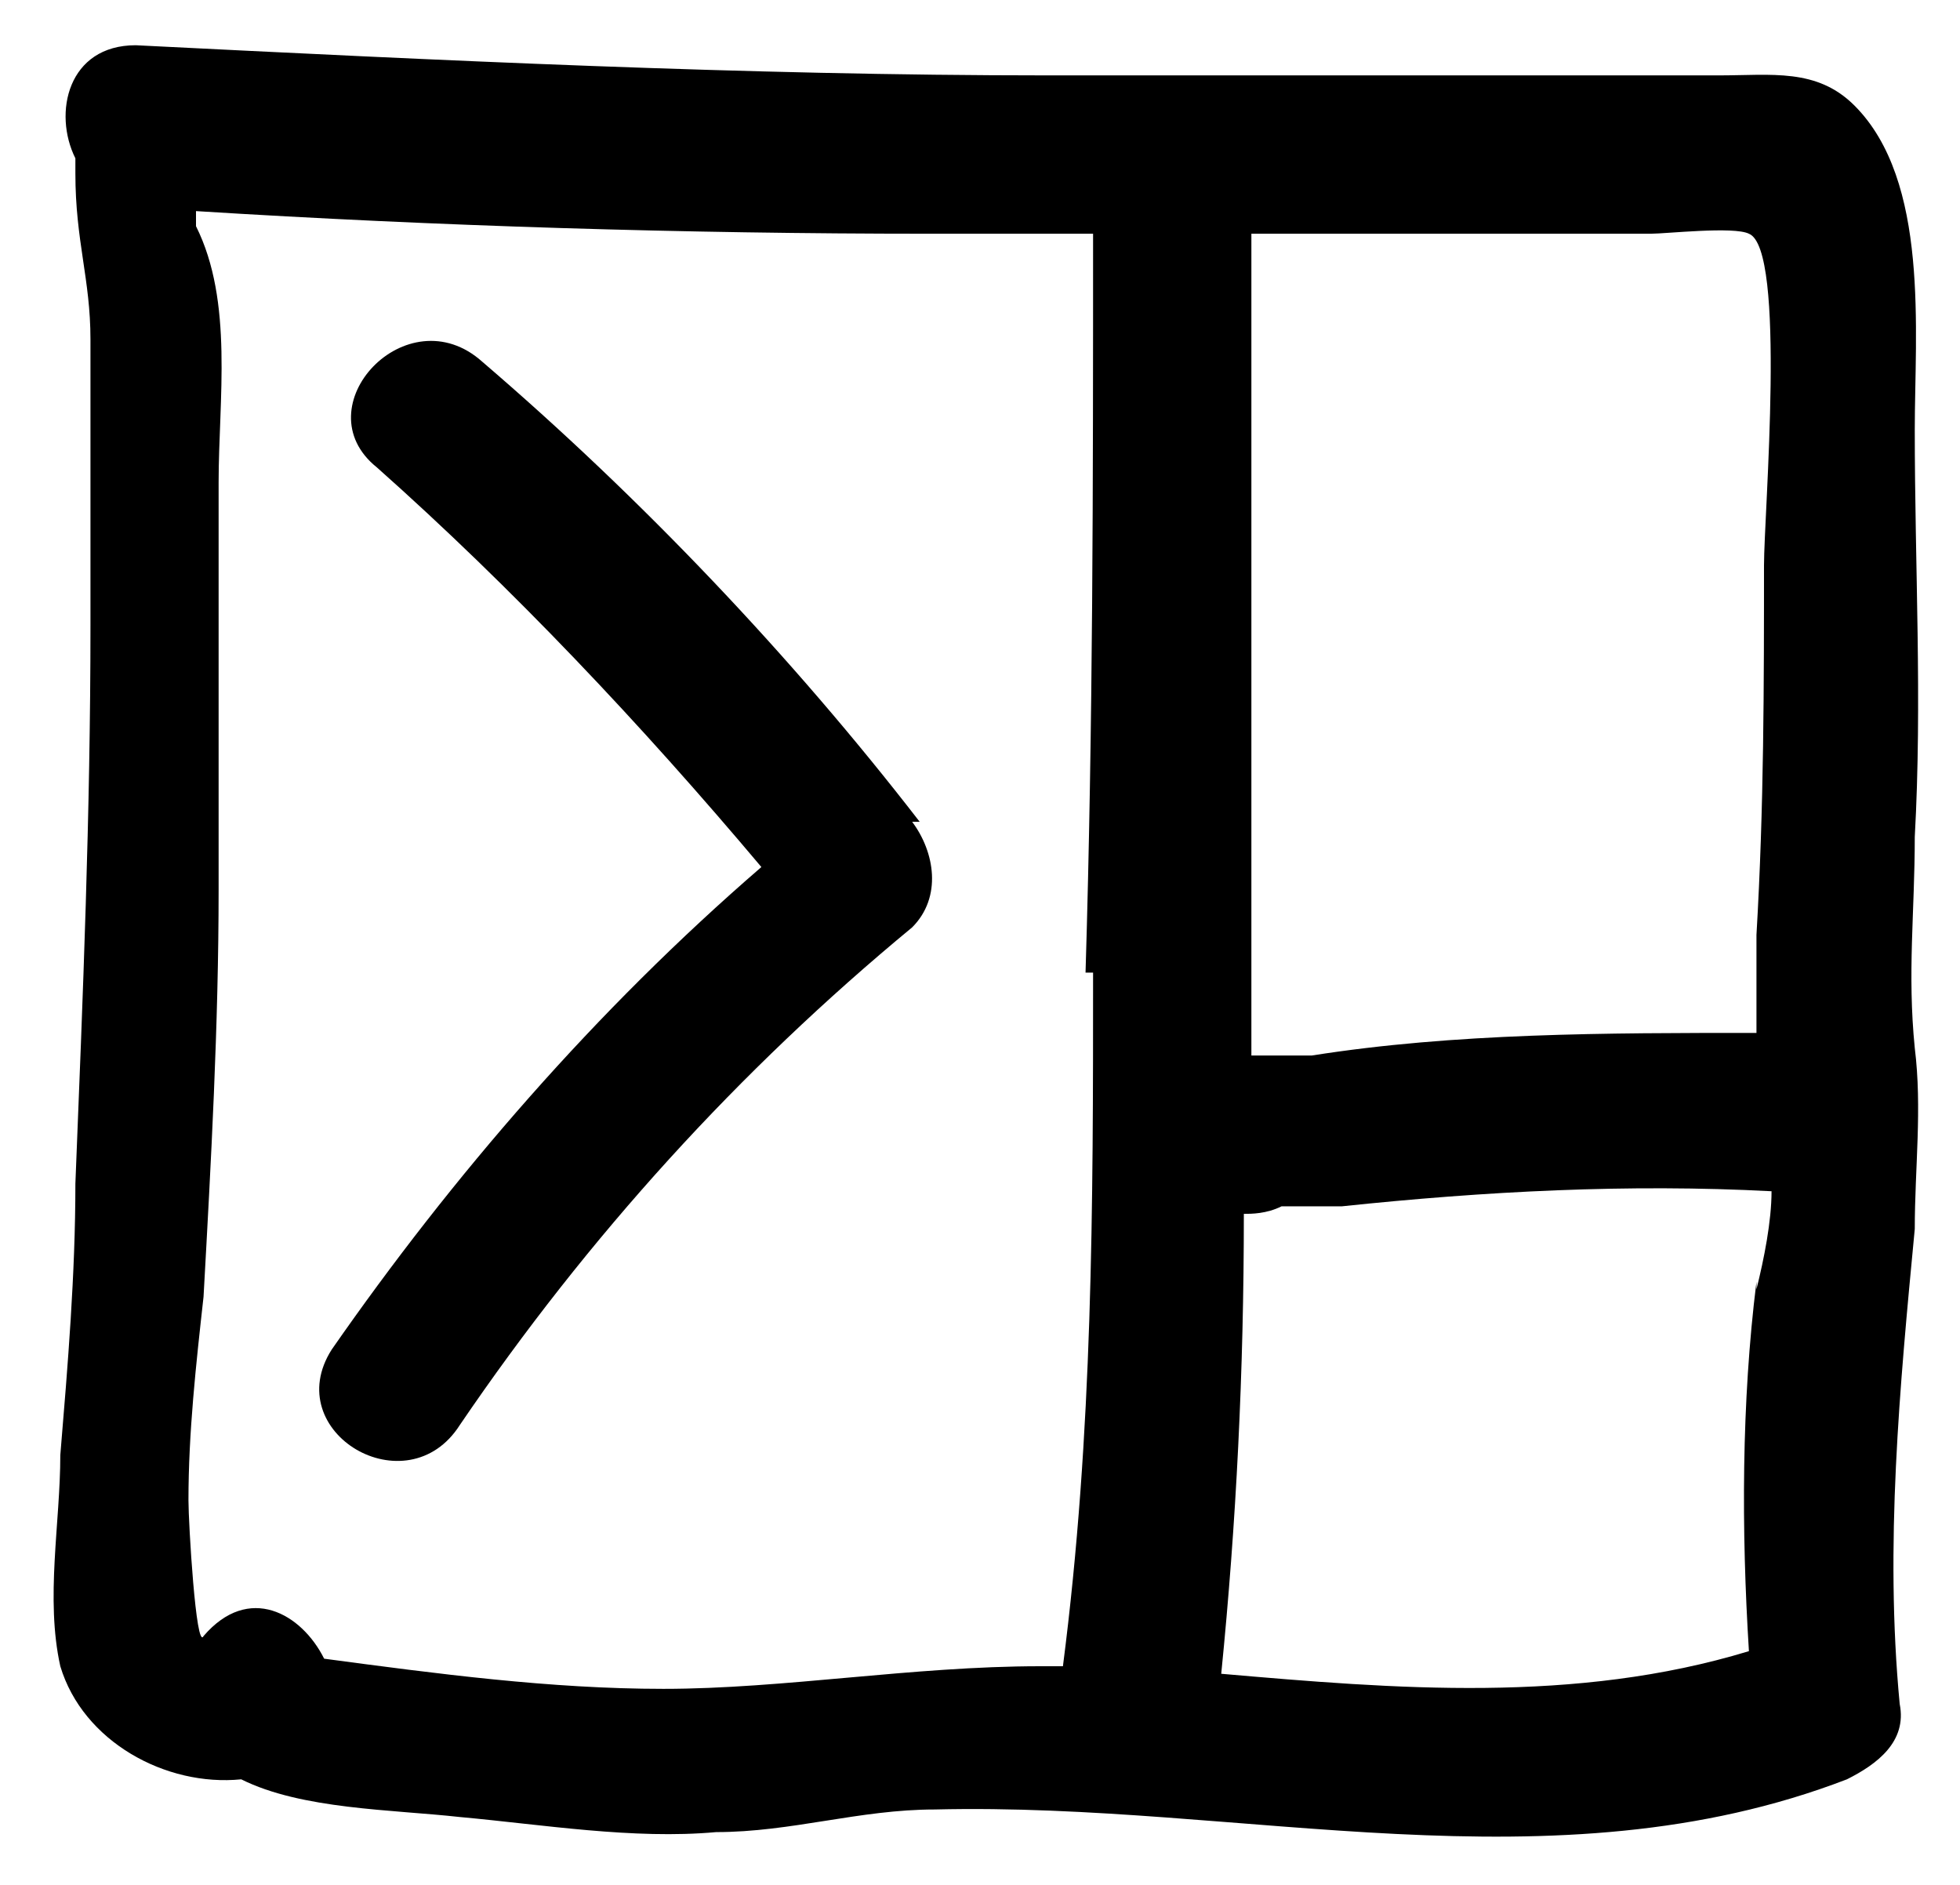
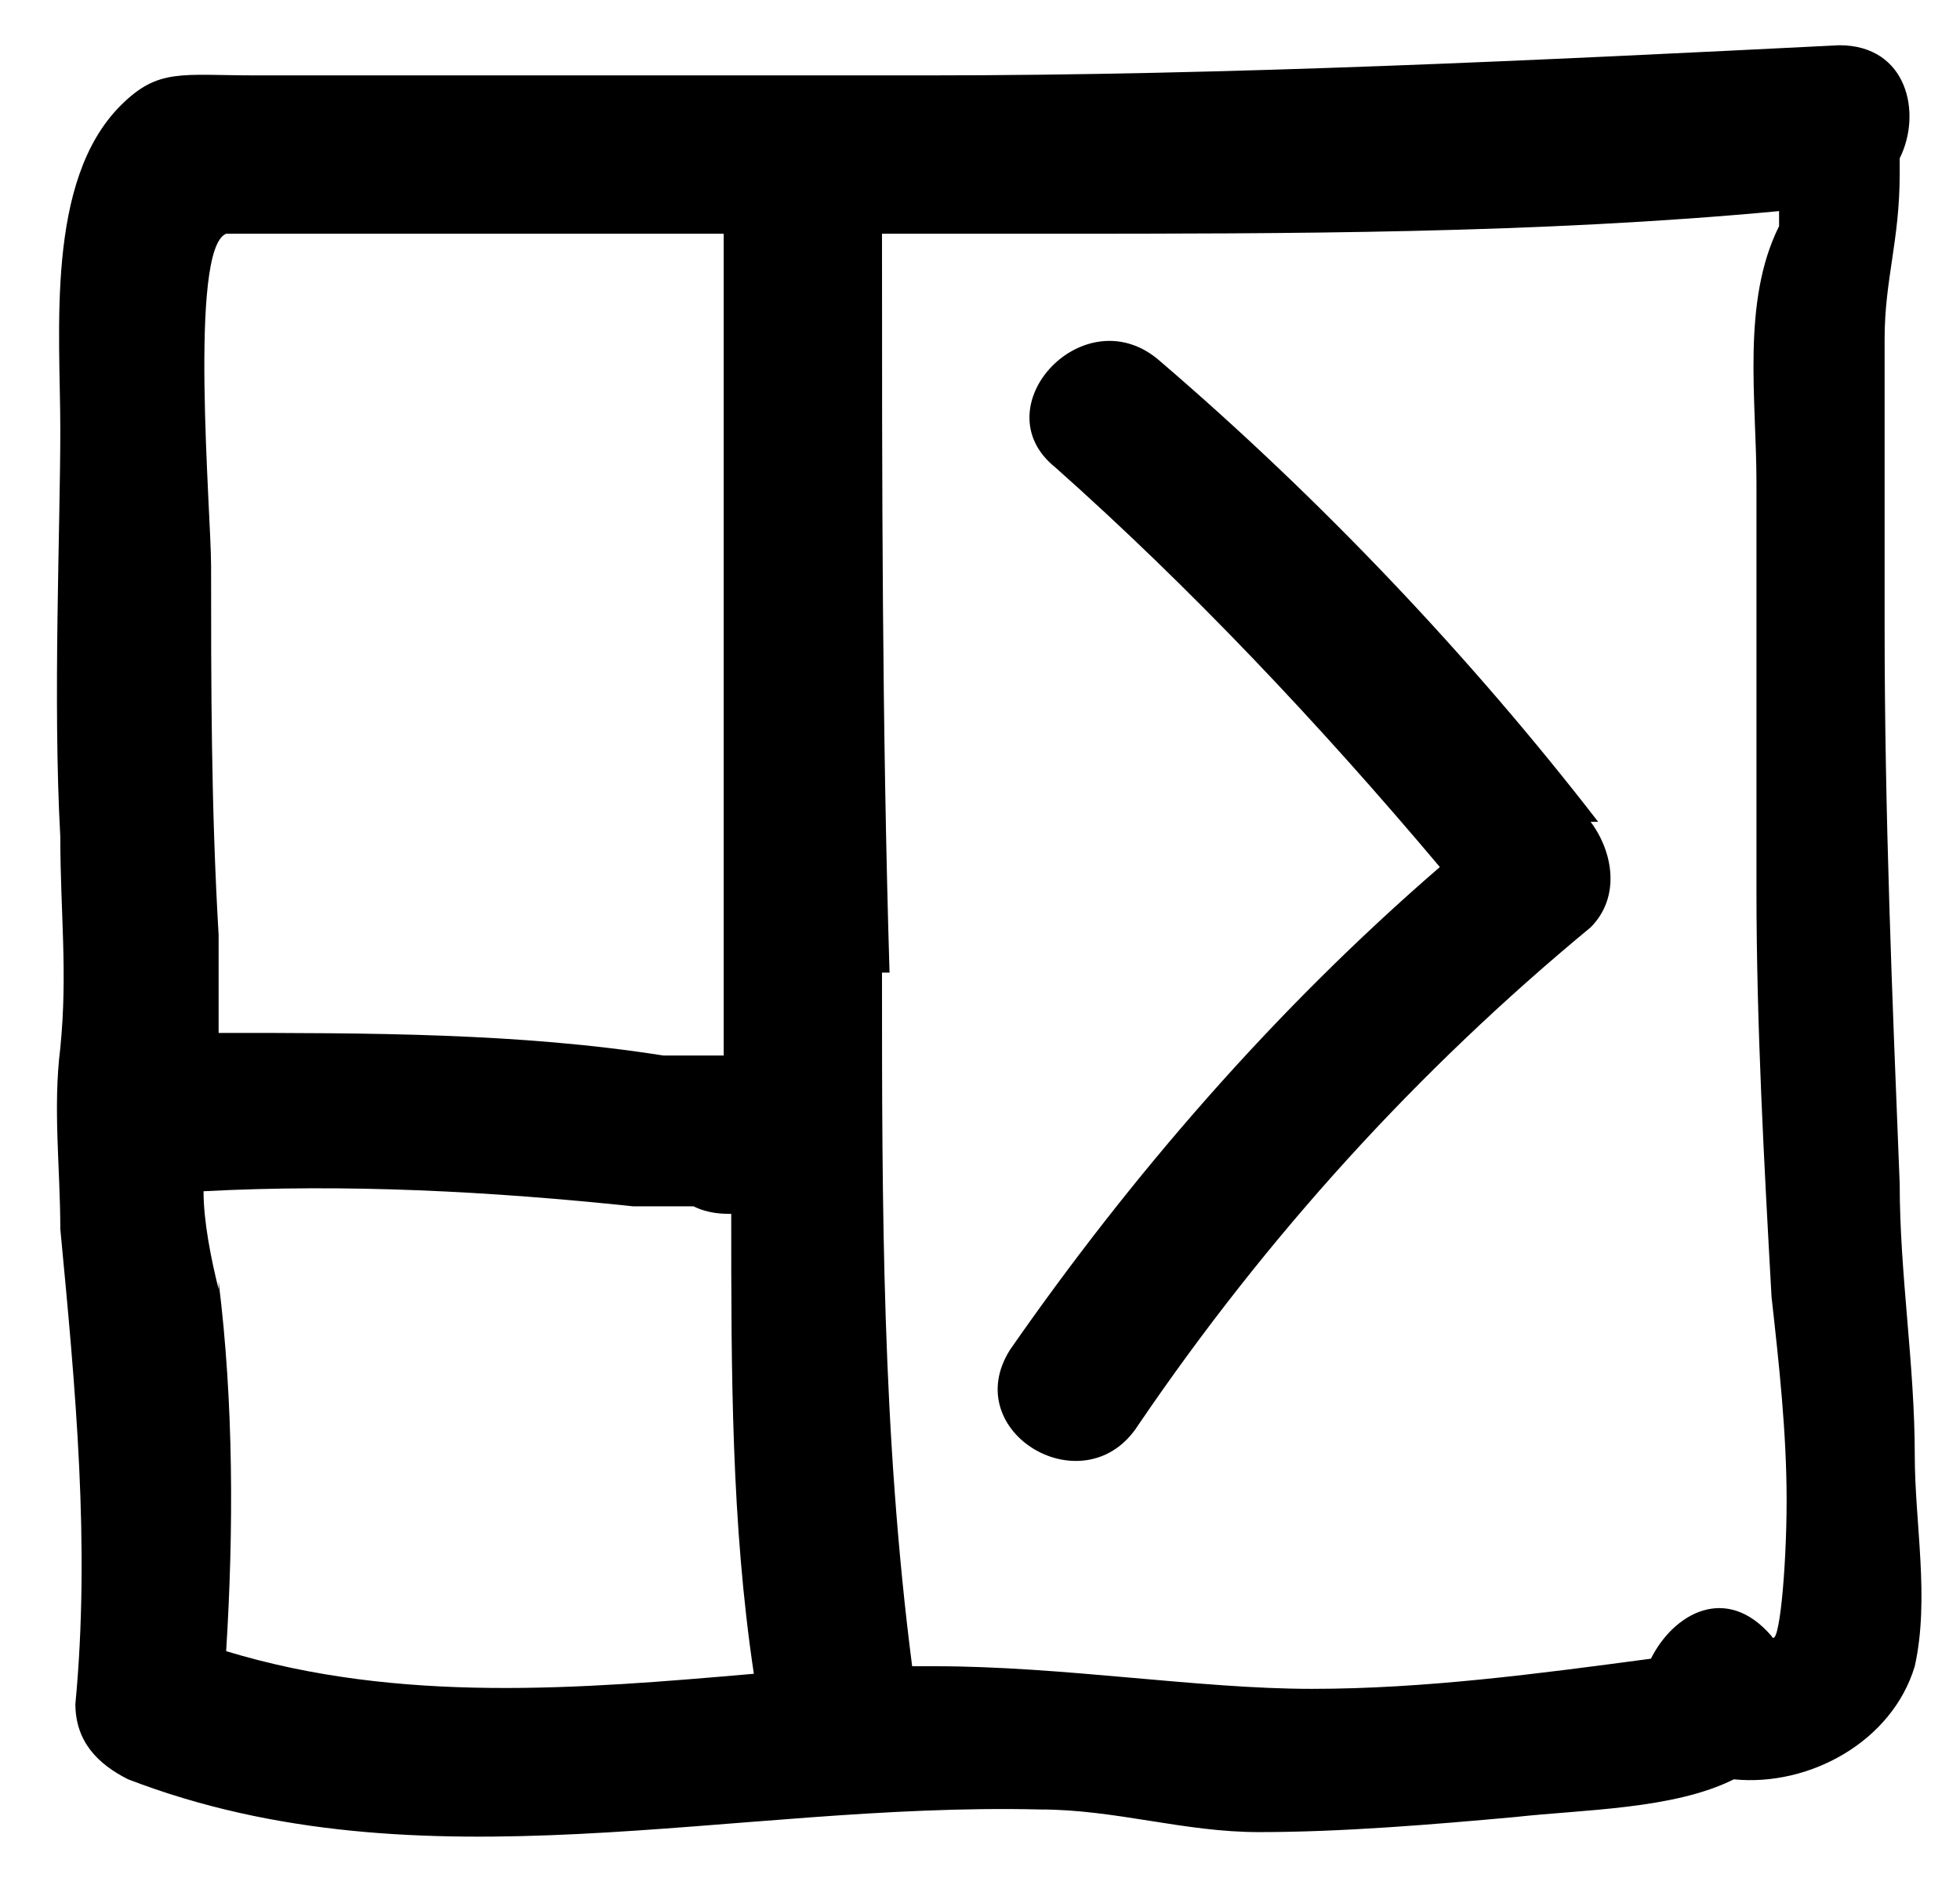
<svg xmlns="http://www.w3.org/2000/svg" id="Layer_1" version="1.1" viewBox="0 0 26 25">
-   <path d="M25.4,13.9c-.1-1,0-1.8,0-2.8.1-1.8,0-3.6,0-5.4,0-1.3.2-3.3-.8-4.3-.5-.5-1.1-.4-1.8-.4-1,0-2.1,0-3.1,0-1.9,0-3.9,0-5.8,0-4,0-8.1-.2-12.1-.4-.9,0-1.1.9-.8,1.5,0,0,0,.1,0,.2,0,.9.2,1.4.2,2.2,0,1.3,0,2.5,0,3.8,0,2.5-.1,4.9-.2,7.4,0,1.2-.1,2.4-.2,3.6,0,.9-.2,1.9,0,2.8.3,1,1.4,1.6,2.4,1.5.8.4,2,.4,2.9.5,1.1.1,2.3.3,3.4.2,1,0,1.9-.3,2.9-.3,4.1-.1,8.2,1.1,12.1-.4.4-.2.8-.5.7-1-.2-2.1,0-4.2.2-6.3,0-.8.1-1.6,0-2.4ZM14.5,12.9c0,3.1,0,6.1-.4,9.2,0,0-.2,0-.3,0-1.7,0-3.4.3-5,.3-1.5,0-3-.2-4.5-.4-.3-.6-1-1-1.6-.3-.1.2-.2-1.5-.2-1.8,0-.9.1-1.8.2-2.7.1-1.8.2-3.6.2-5.4s0-3.6,0-5.4c0-1.1.2-2.4-.3-3.4,0,0,0-.1,0-.2,3.2.2,6.5.3,9.7.3.7,0,1.5,0,2.2,0,0,3.3,0,6.5-.1,9.8ZM23.3,17c-.2,1.6-.2,3.3-.1,4.9-2.3.7-4.7.5-7,.3.2-2,.3-4,.3-6.1.1,0,.3,0,.5-.1,0,0,0,0,0,0,.1,0,.2,0,.4,0,0,0,.1,0,.2,0,0,0,.1,0,.2,0,1.9-.2,3.8-.3,5.7-.2,0,.4-.1.9-.2,1.3ZM23.4,7.4c0,1.7,0,3.3-.1,5,0,.5,0,.9,0,1.3-2,0-4,0-5.9.3-.3,0-.5,0-.8,0,0,0,0,0,0,0,0-.4,0-.8,0-1.1V3.1c.5,0,.9,0,1.3,0,.9,0,1.8,0,2.7,0,.4,0,.9,0,1.3,0,.2,0,1.1-.1,1.3,0,.5.2.2,3.7.2,4.4Z" />
-   <path d="M12.2,10.9c-1.7-2.2-3.7-4.3-5.8-6.1-1-.9-2.4.6-1.4,1.4,1.8,1.6,3.5,3.4,5.1,5.3-2.2,1.9-4.1,4.1-5.7,6.4-.7,1.1,1,2.1,1.7,1,1.7-2.5,3.7-4.7,6-6.6.4-.4.3-1,0-1.4Z" />
+   <path d="M.8,16.3c.2,2.1.4,4.2.2,6.3,0,.5.3.8.7,1,3.9,1.5,8,.3,12.1.4,1,0,1.9.3,2.9.3,1.1,0,2.3-.1,3.4-.2.9-.1,2.1-.1,2.9-.5,1,.1,2.1-.5,2.4-1.5.2-.9,0-1.9,0-2.8,0-1.2-.2-2.4-.2-3.6-.1-2.5-.2-4.9-.2-7.4v-3.8c0-.8.2-1.3.2-2.2v-.2c.3-.6.1-1.5-.8-1.5-4,.2-8.1.4-12.1.4h-5.8c-1,0-2.1,0-3.1,0s-1.3-.1-1.8.4c-1,1-.8,3-.8,4.3s-.1,3.6,0,5.4c0,1,.1,1.8,0,2.8-.1.8,0,1.6,0,2.4ZM11.8,12.9c-.1-3.3-.1-6.5-.1-9.8h2.2c3.2,0,6.5,0,9.7-.3v.2c-.5,1-.3,2.3-.3,3.4v5.4c0,1.8.1,3.6.2,5.4.1.9.2,1.8.2,2.7s-.1,2-.2,1.8c-.6-.7-1.3-.3-1.6.3-1.5.2-3,.4-4.5.4s-3.3-.3-5-.3h-.3c-.4-3.1-.4-6.1-.4-9.2h.1ZM2.9,17.1c-.1-.4-.2-.9-.2-1.3,1.9-.1,3.8,0,5.7.2h.8c.2.1.4.1.5.1,0,2.1,0,4.1.3,6.1-2.3.2-4.7.4-7-.3.1-1.6.1-3.3-.1-4.9h0ZM2.8,7.5c0-.7-.3-4.2.2-4.4.2,0,1.1,0,1.3,0h1.3c.9,0,1.8,0,2.7,0h1.3v9.8c0,.3,0,.7,0,1.1h-.8c-1.9-.3-3.9-.3-5.9-.3v-1.3c-.1-1.7-.1-3.3-.1-5h0Z" />
+   <path d="M21.2,10.9c-1.7-2.2-3.7-4.3-5.8-6.1-1-.9-2.4.6-1.4,1.4,1.8,1.6,3.5,3.4,5.1,5.3-2.2,1.9-4.1,4.1-5.7,6.4-.7,1.1,1,2.1,1.7,1,1.7-2.5,3.7-4.7,6-6.6.4-.4.3-1,0-1.4h.1Z" />
</svg>
